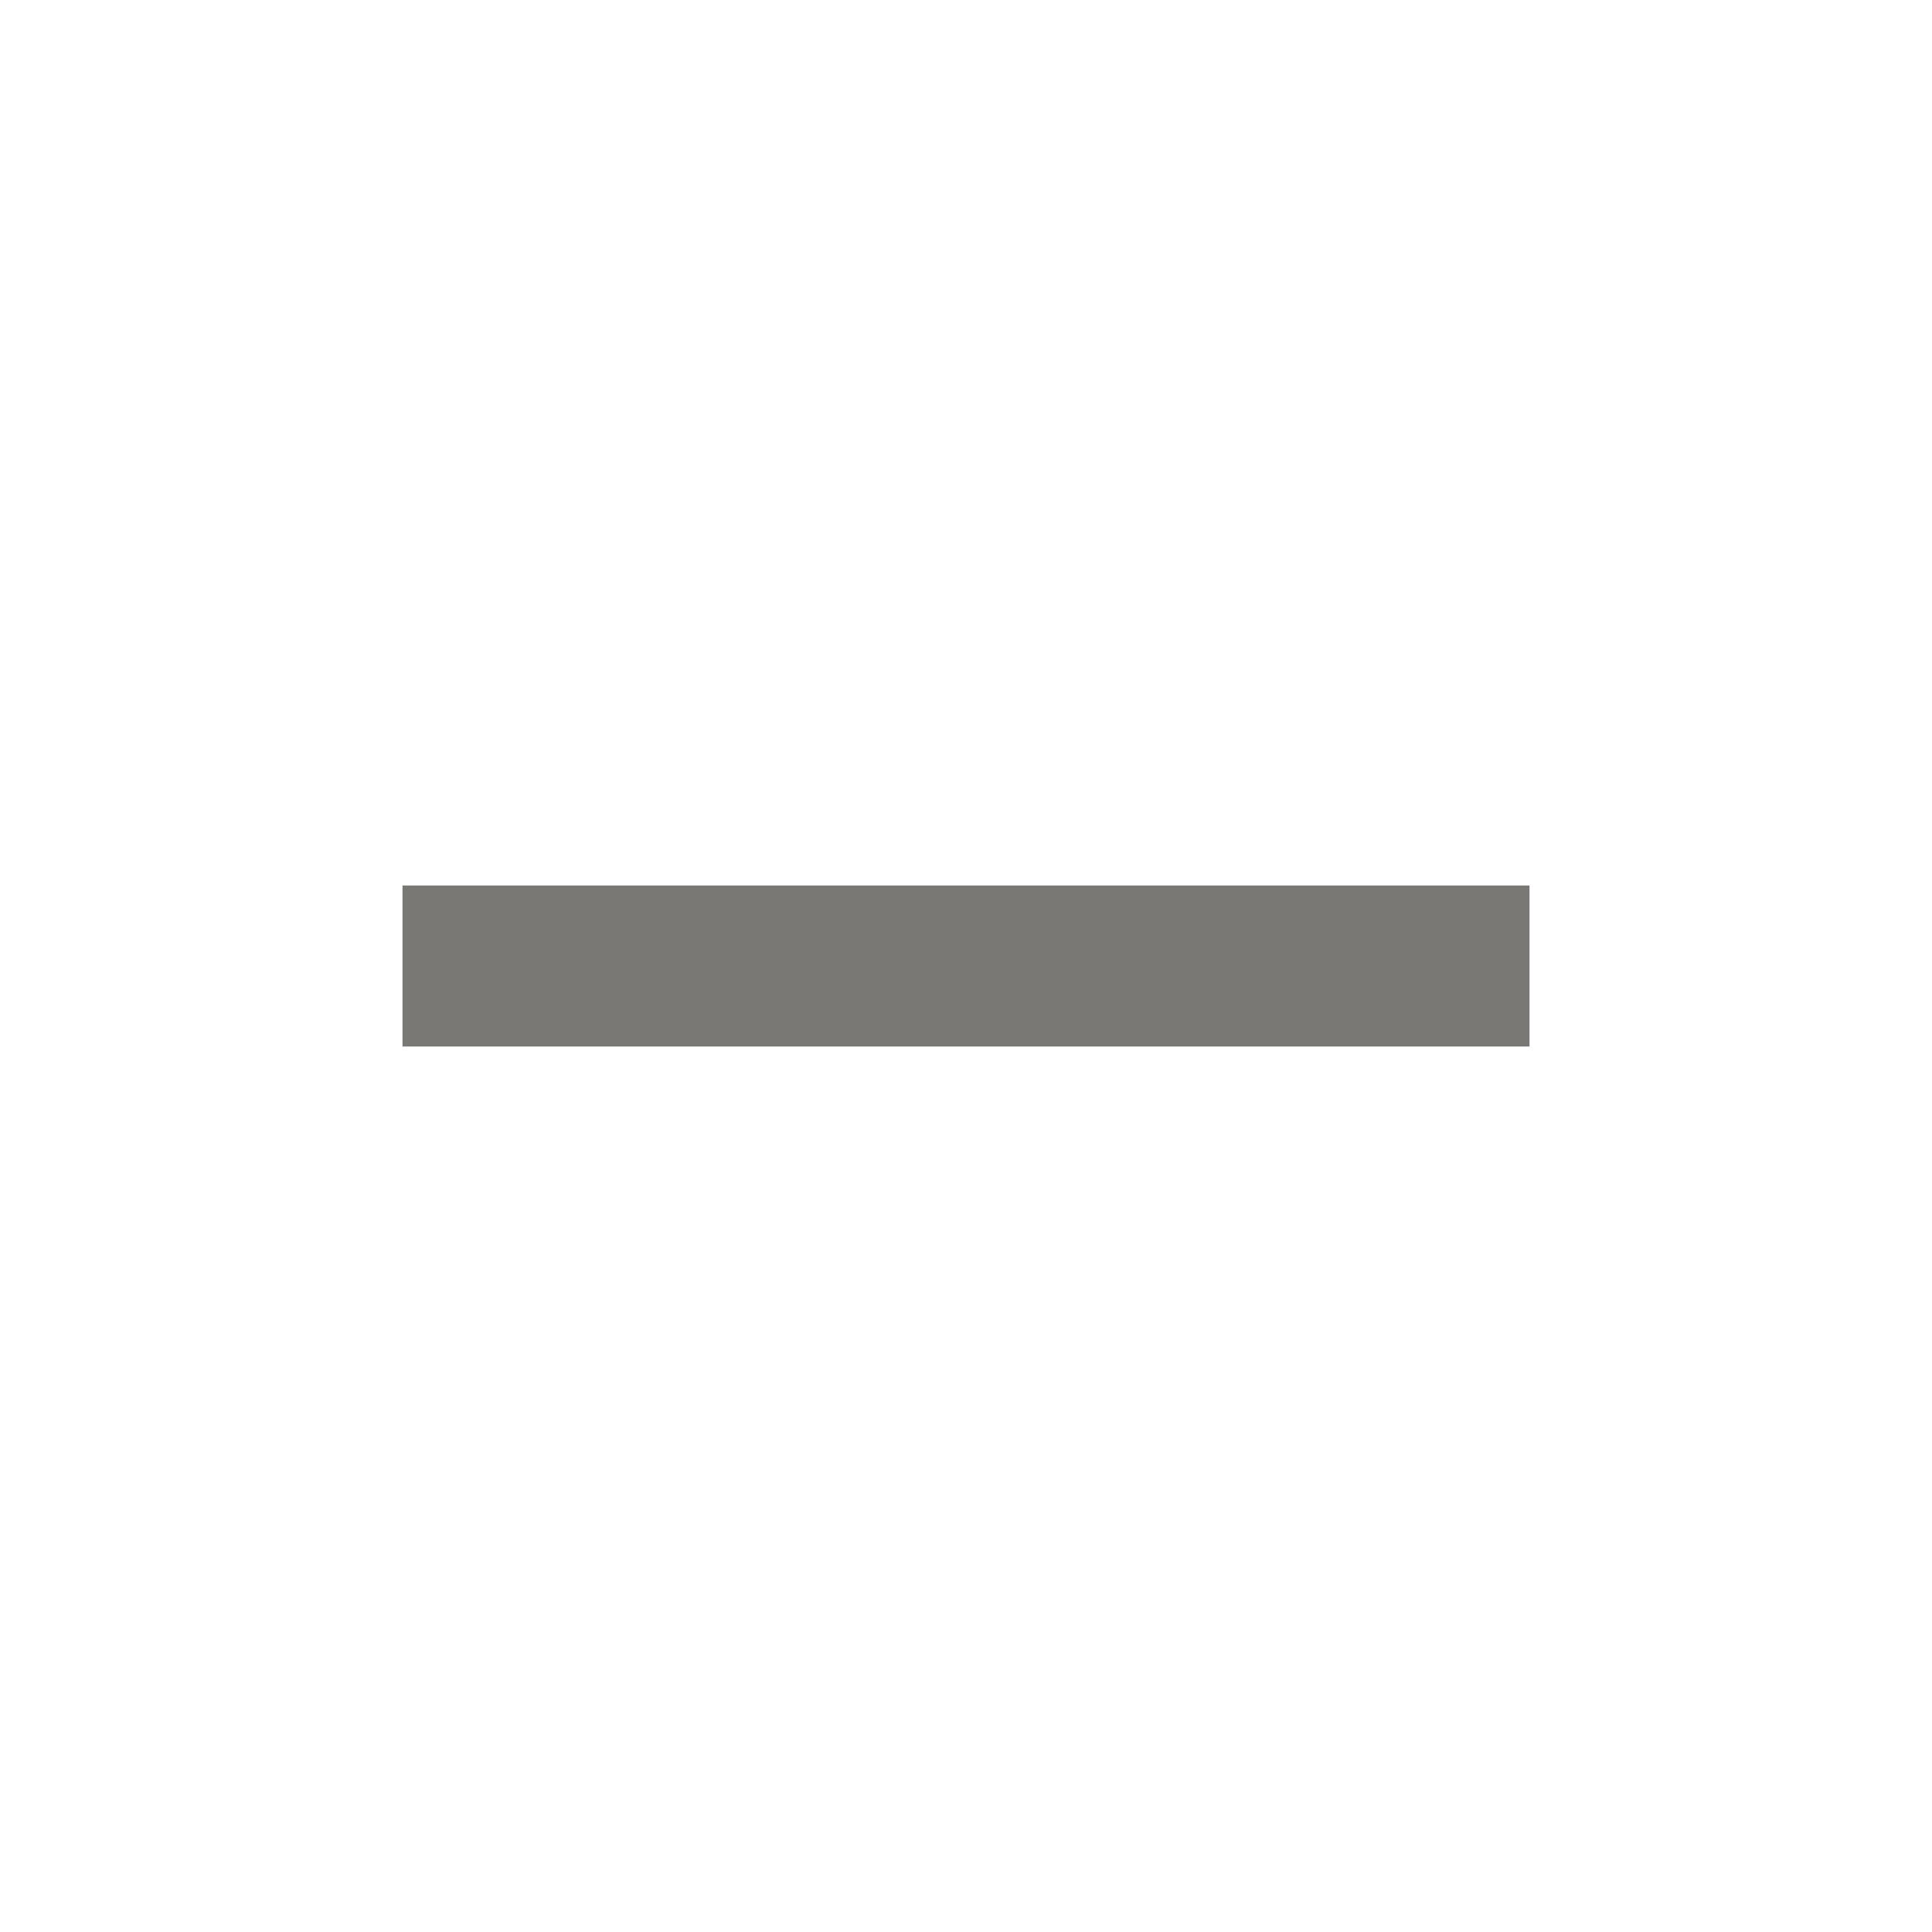
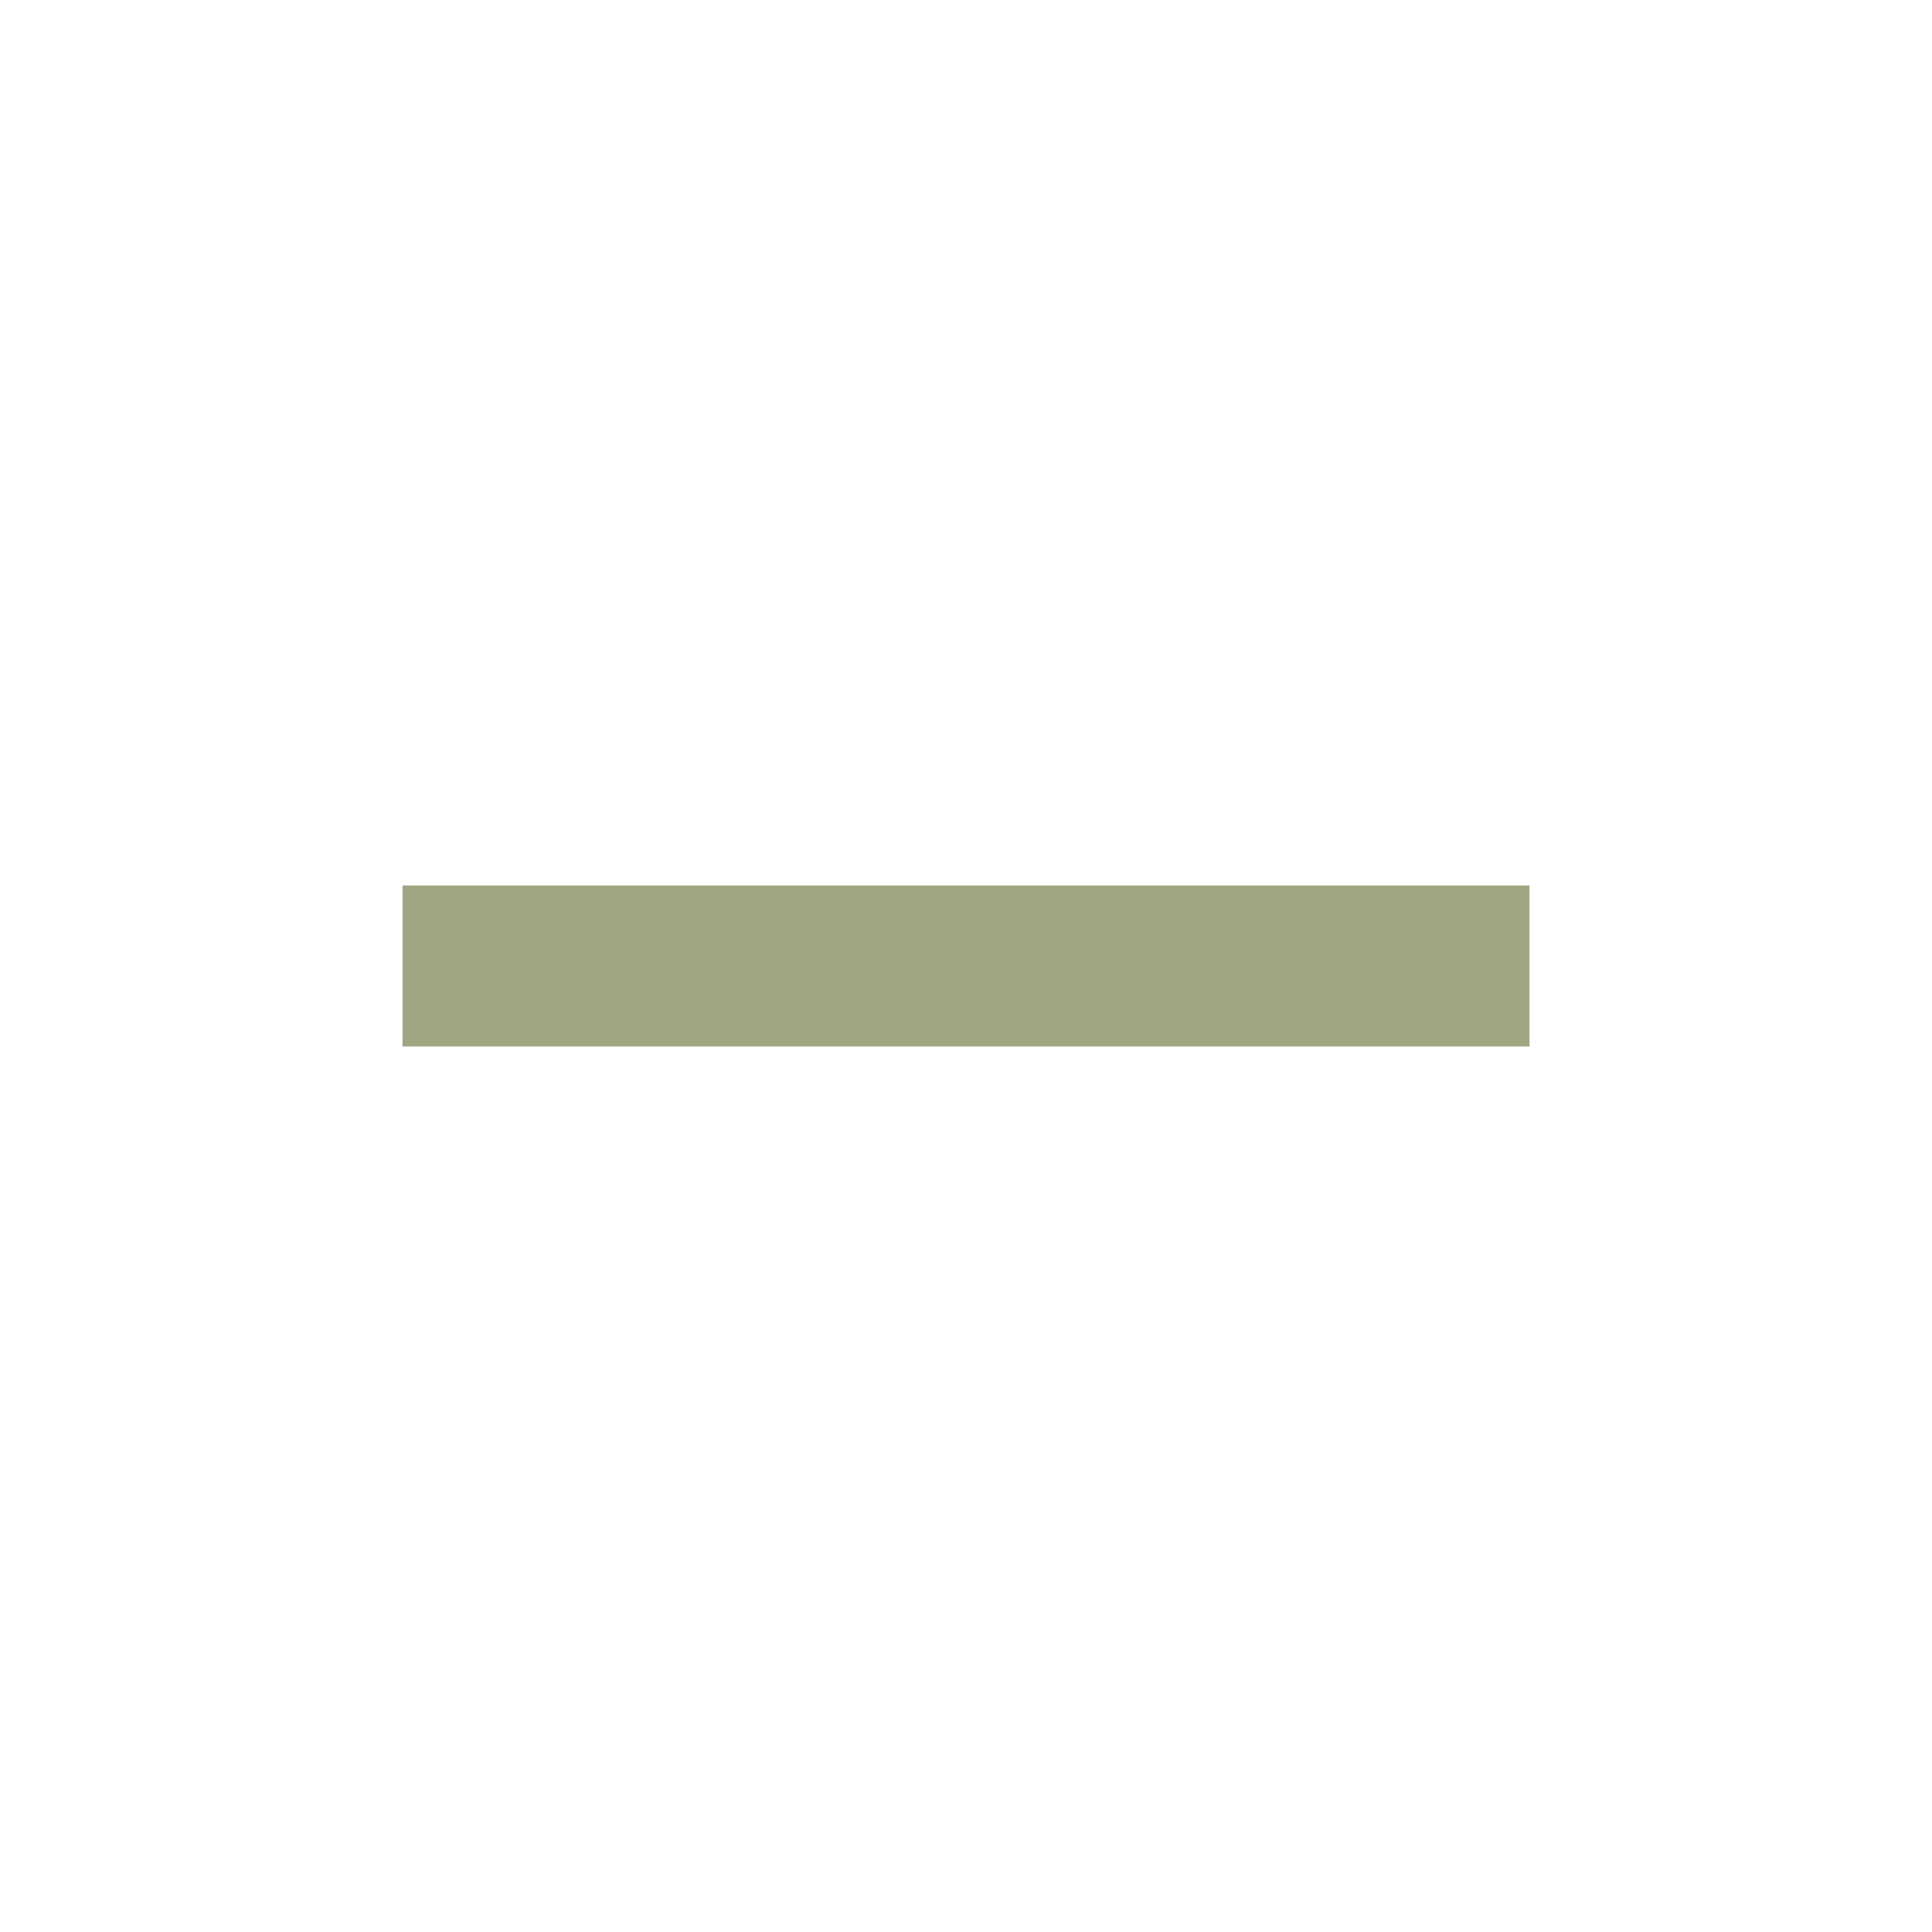
- <svg xmlns="http://www.w3.org/2000/svg" width="24" height="24" viewBox="0 0 24 24" fill="none" stroke="#7a7875" stroke-width="2" stroke-linecap="" stroke-linejoin="">
+ <svg xmlns="http://www.w3.org/2000/svg" width="24" height="24" viewBox="0 0 24 24" fill="none" stroke="#a1a582" stroke-width="2" stroke-linecap="" stroke-linejoin="">
  <path stroke="none" d="M0 0h24v24H0z" fill="none" />
  <path d="M5 12l14 0" />
</svg>
